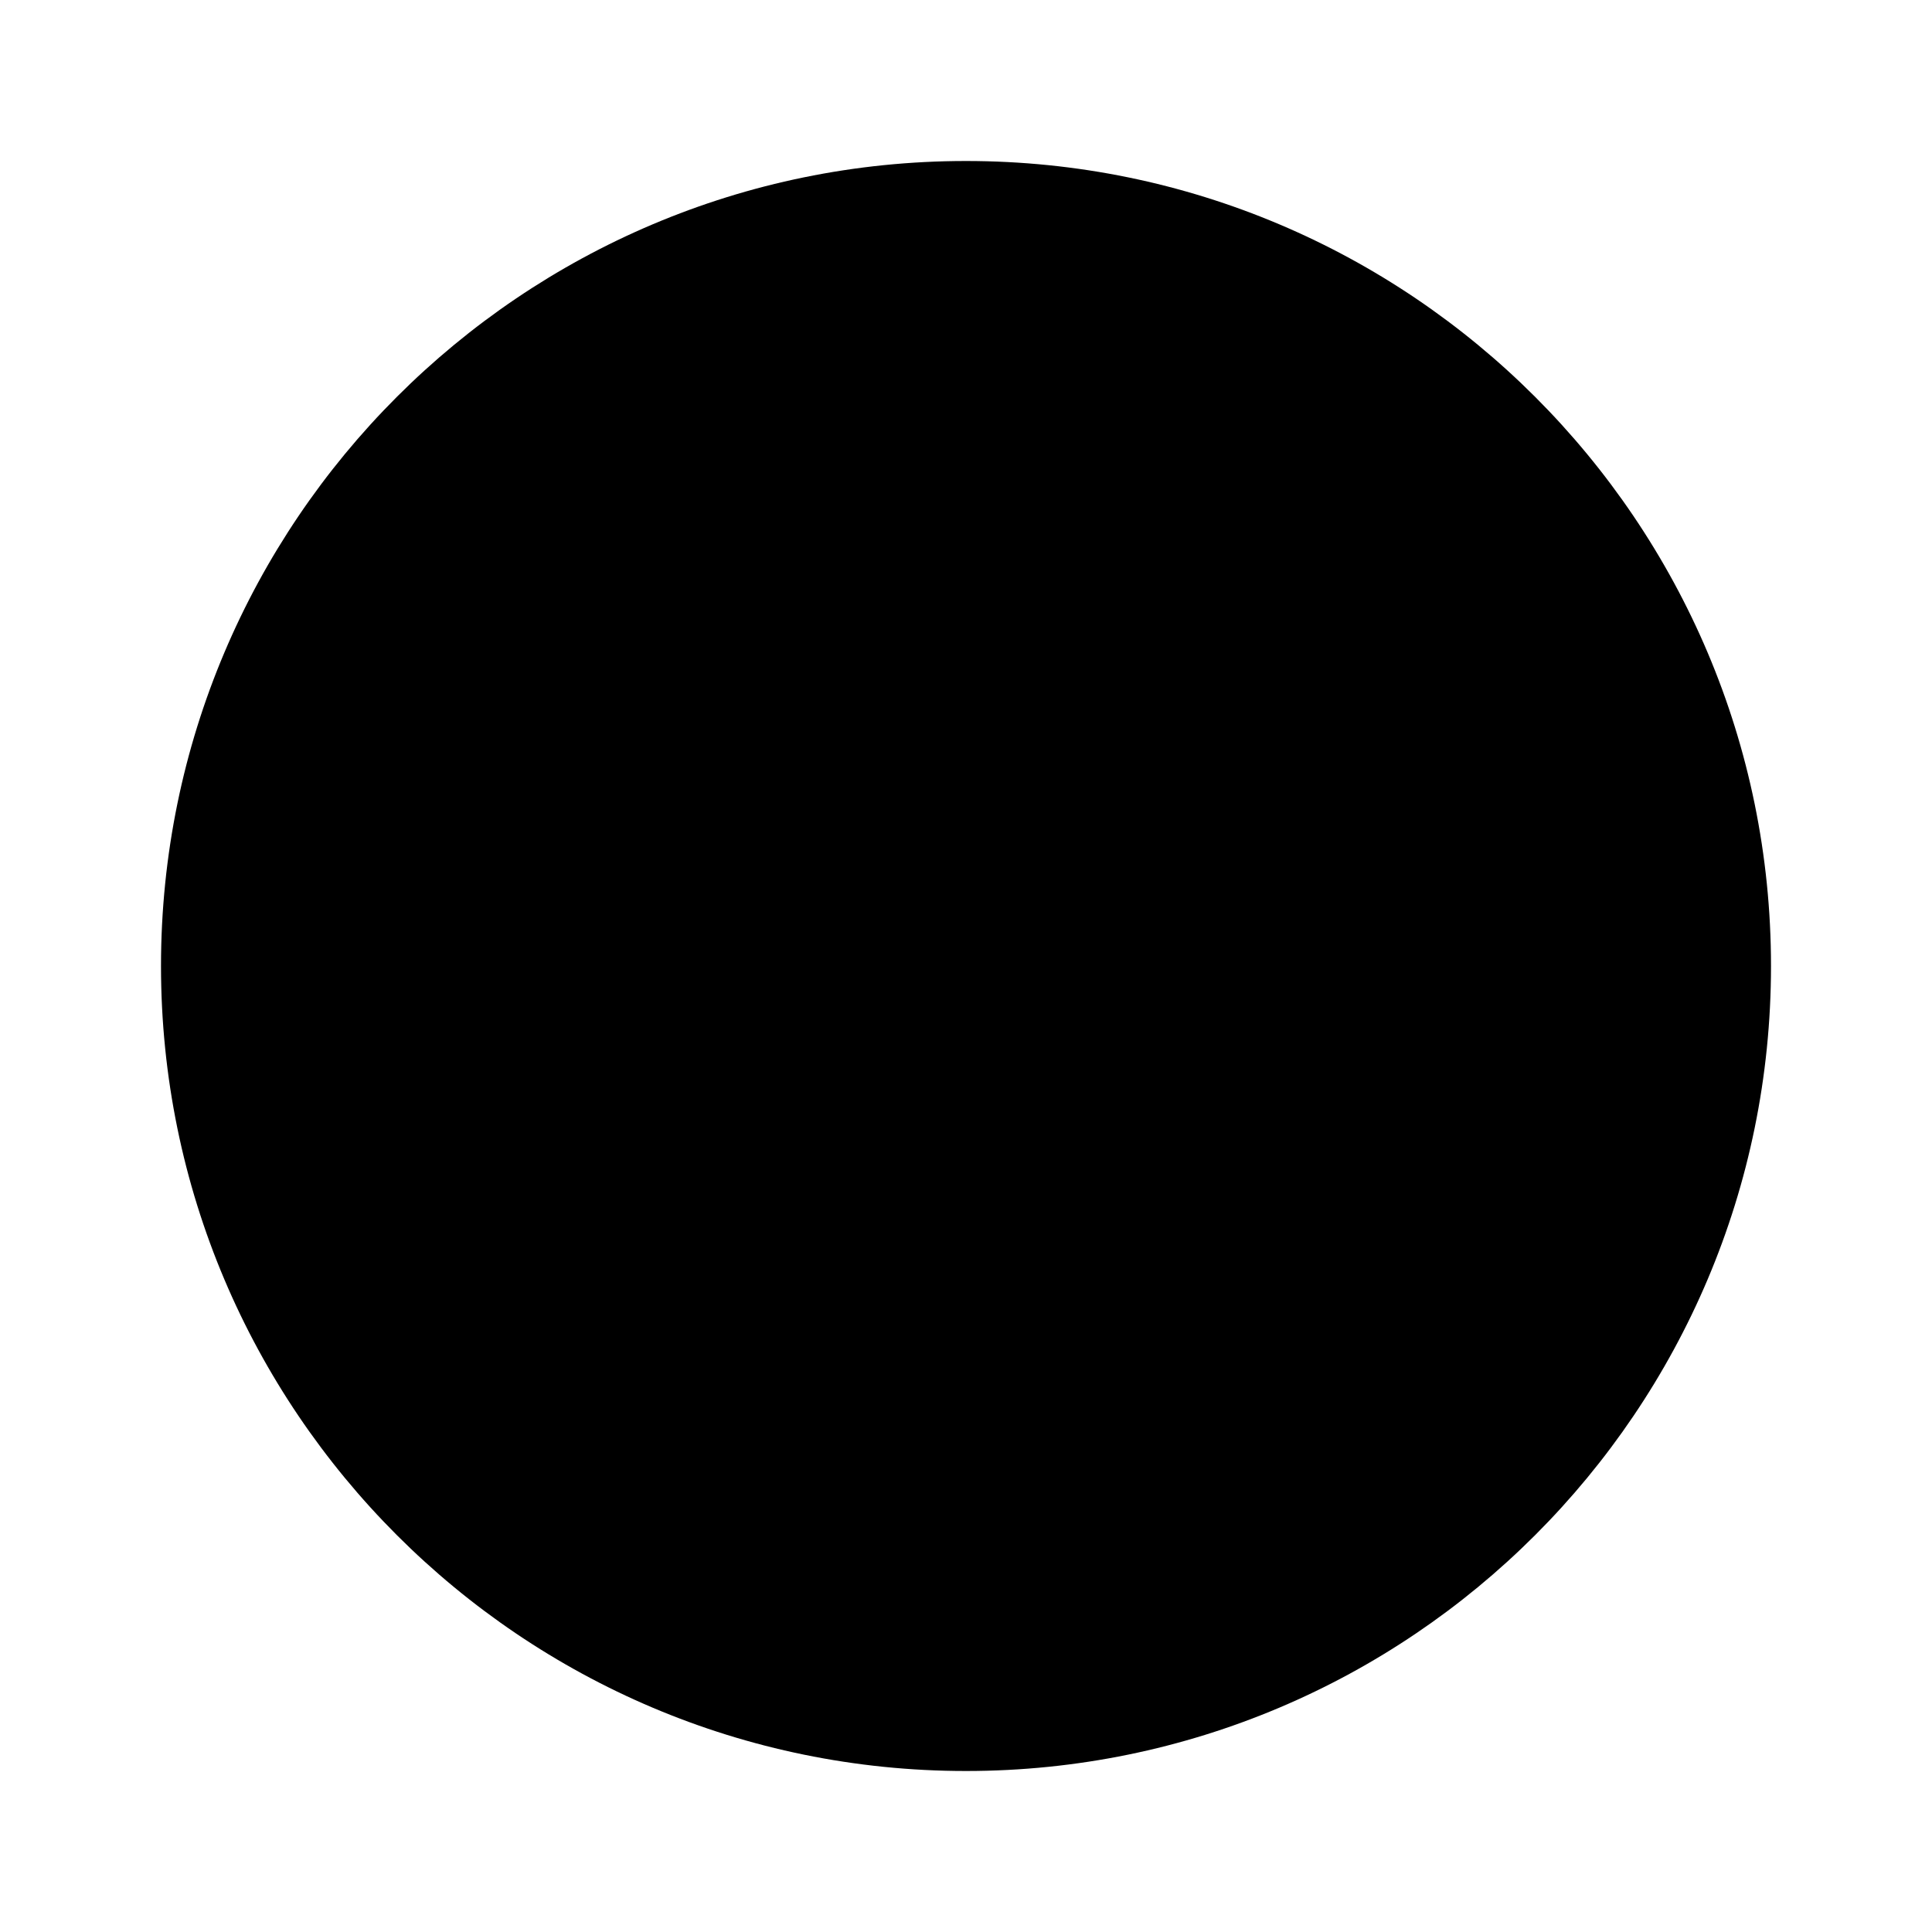
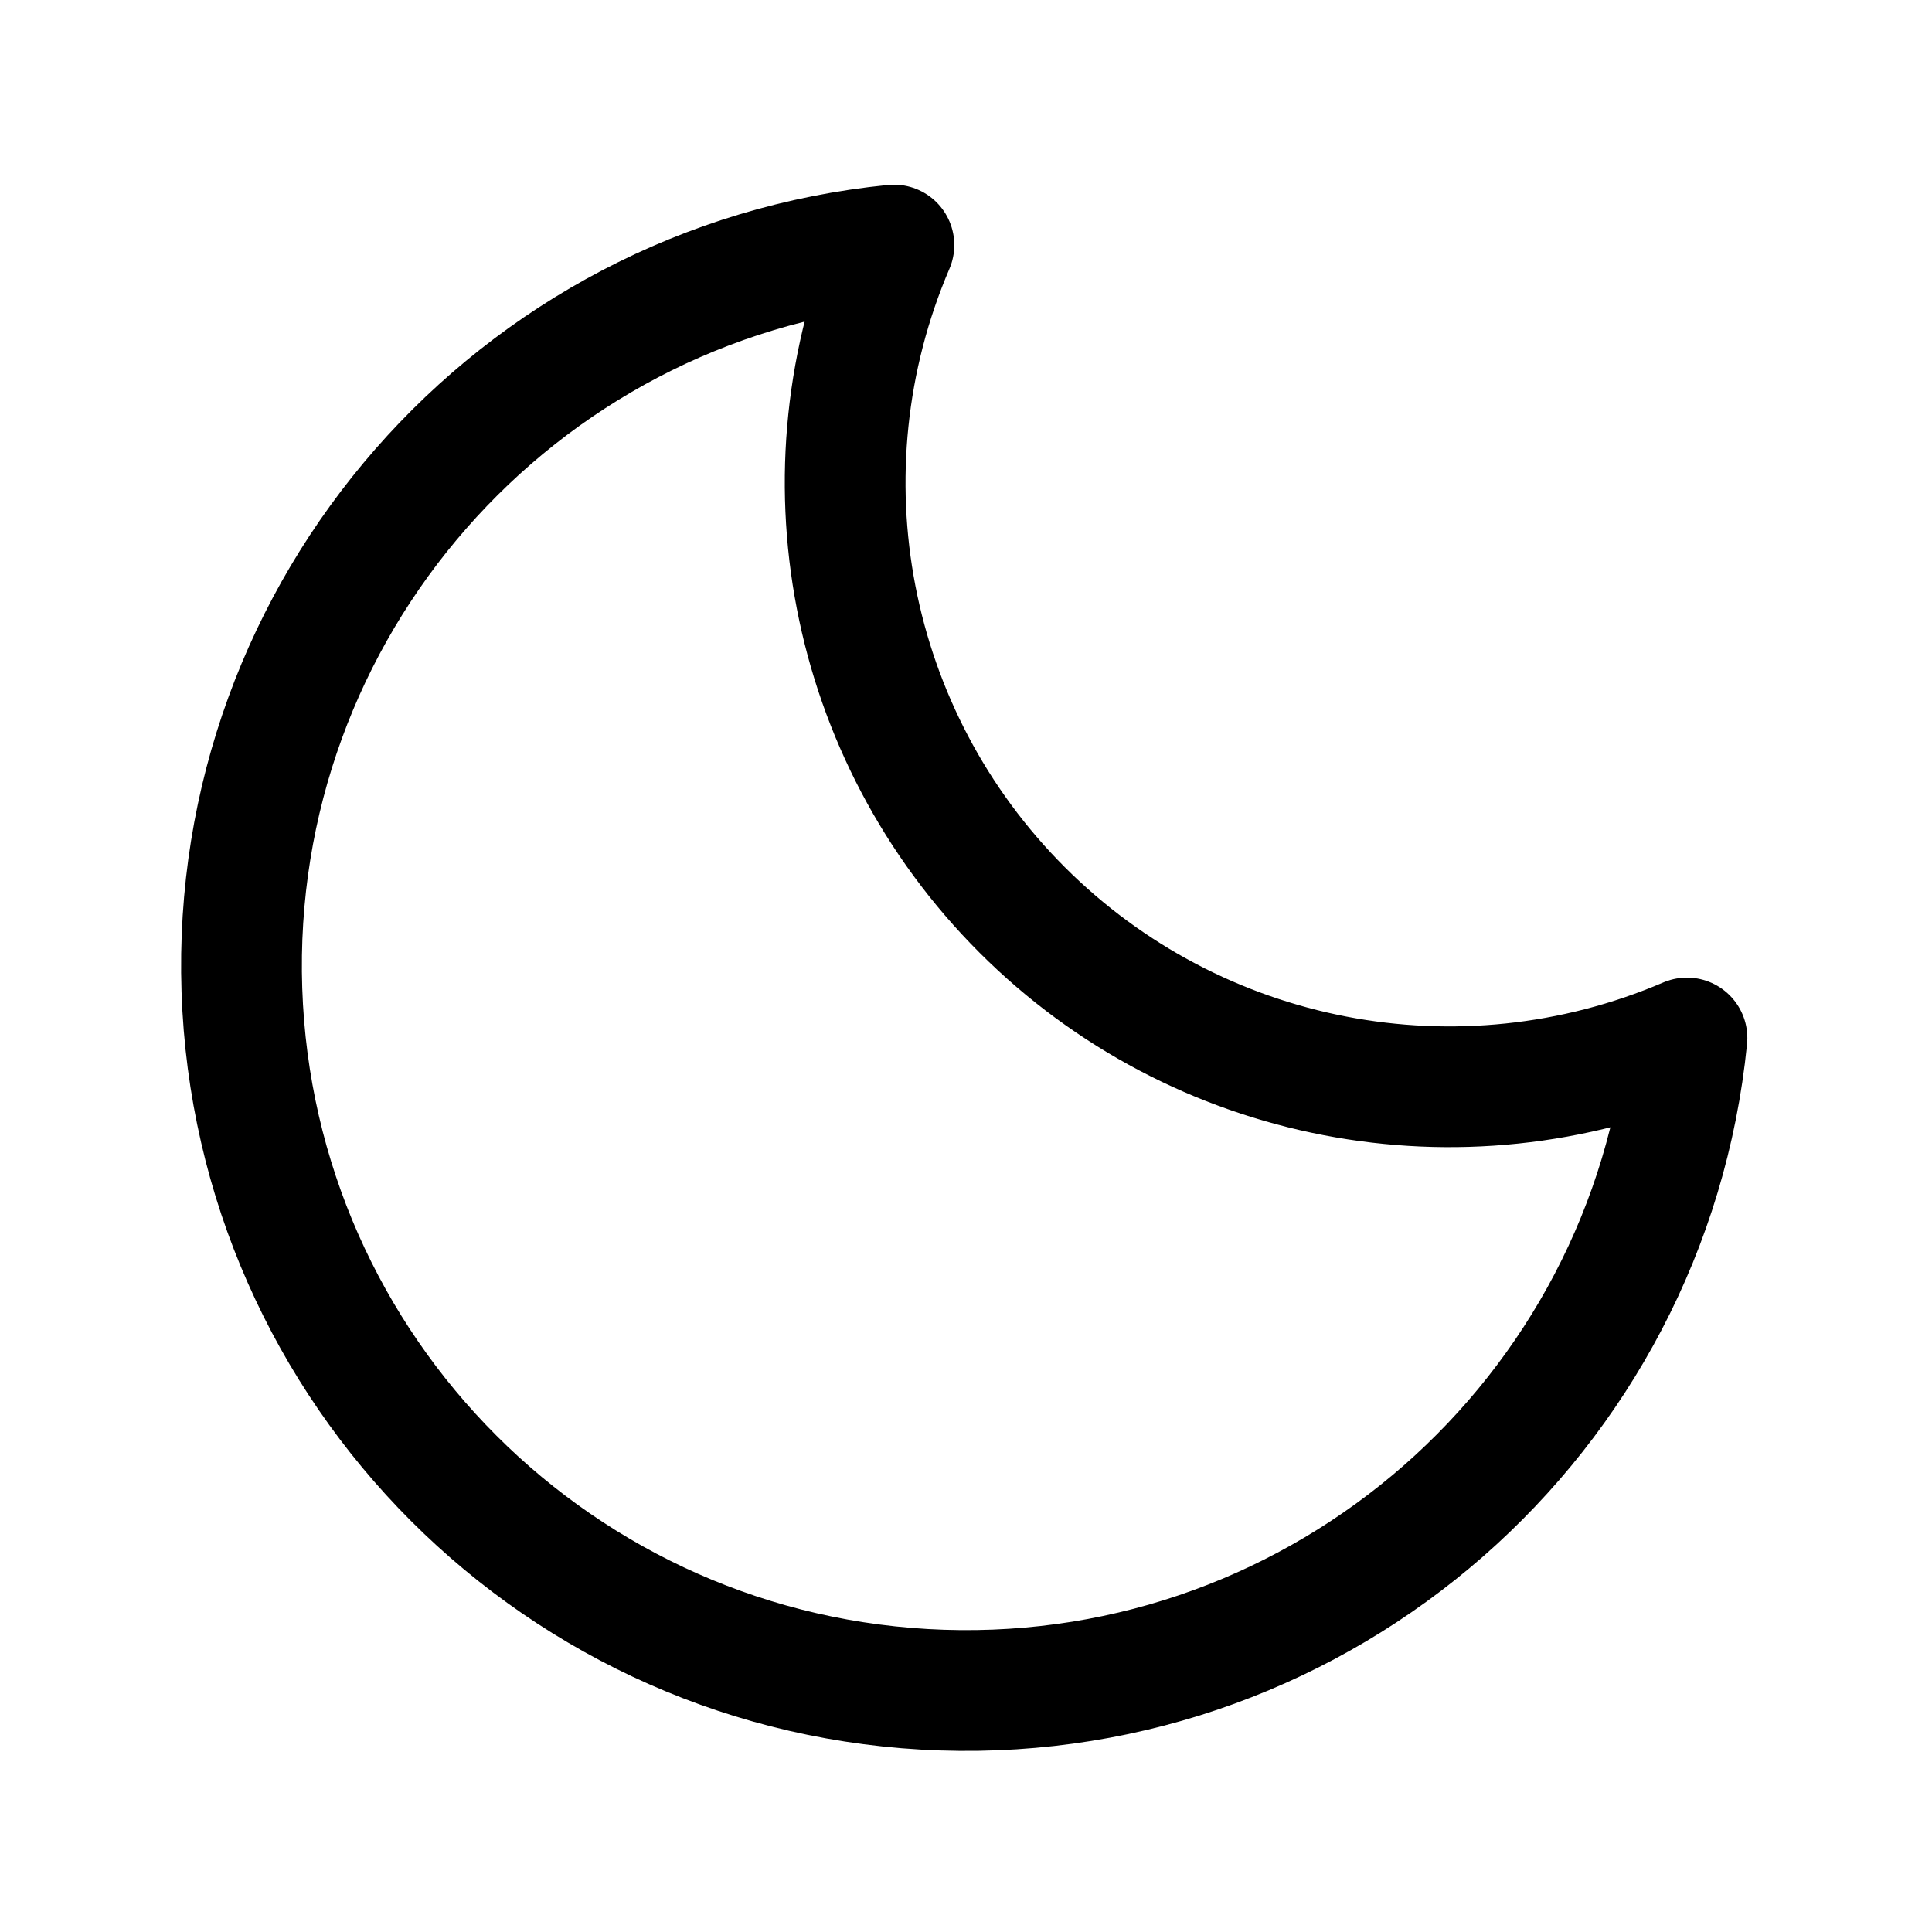
- <svg xmlns="http://www.w3.org/2000/svg" height="24" viewBox="0 0 24 24" width="24">
-   <path d="M0 0h24v24H0z" fill="none" />
-   <path d="M12 2C6.48 2 2 6.48 2 12s4.48 10 10 10 10-4.48 10-10S17.52 2 12 2z" />
+ <svg xmlns="http://www.w3.org/2000/svg" width="192" height="192" fill="#000000" viewBox="0 0 256 256">
+   <rect width="256" height="256" fill="none" />
+   <path d="M223.532,137.539A96.004,96.004,0,1,1,118.449,32.469l0.0.001a80.034,80.034,0,0,0,105.083,105.069Z" fill="none" stroke="#000000" stroke-linecap="round" stroke-linejoin="round" stroke-width="16" />
</svg>
